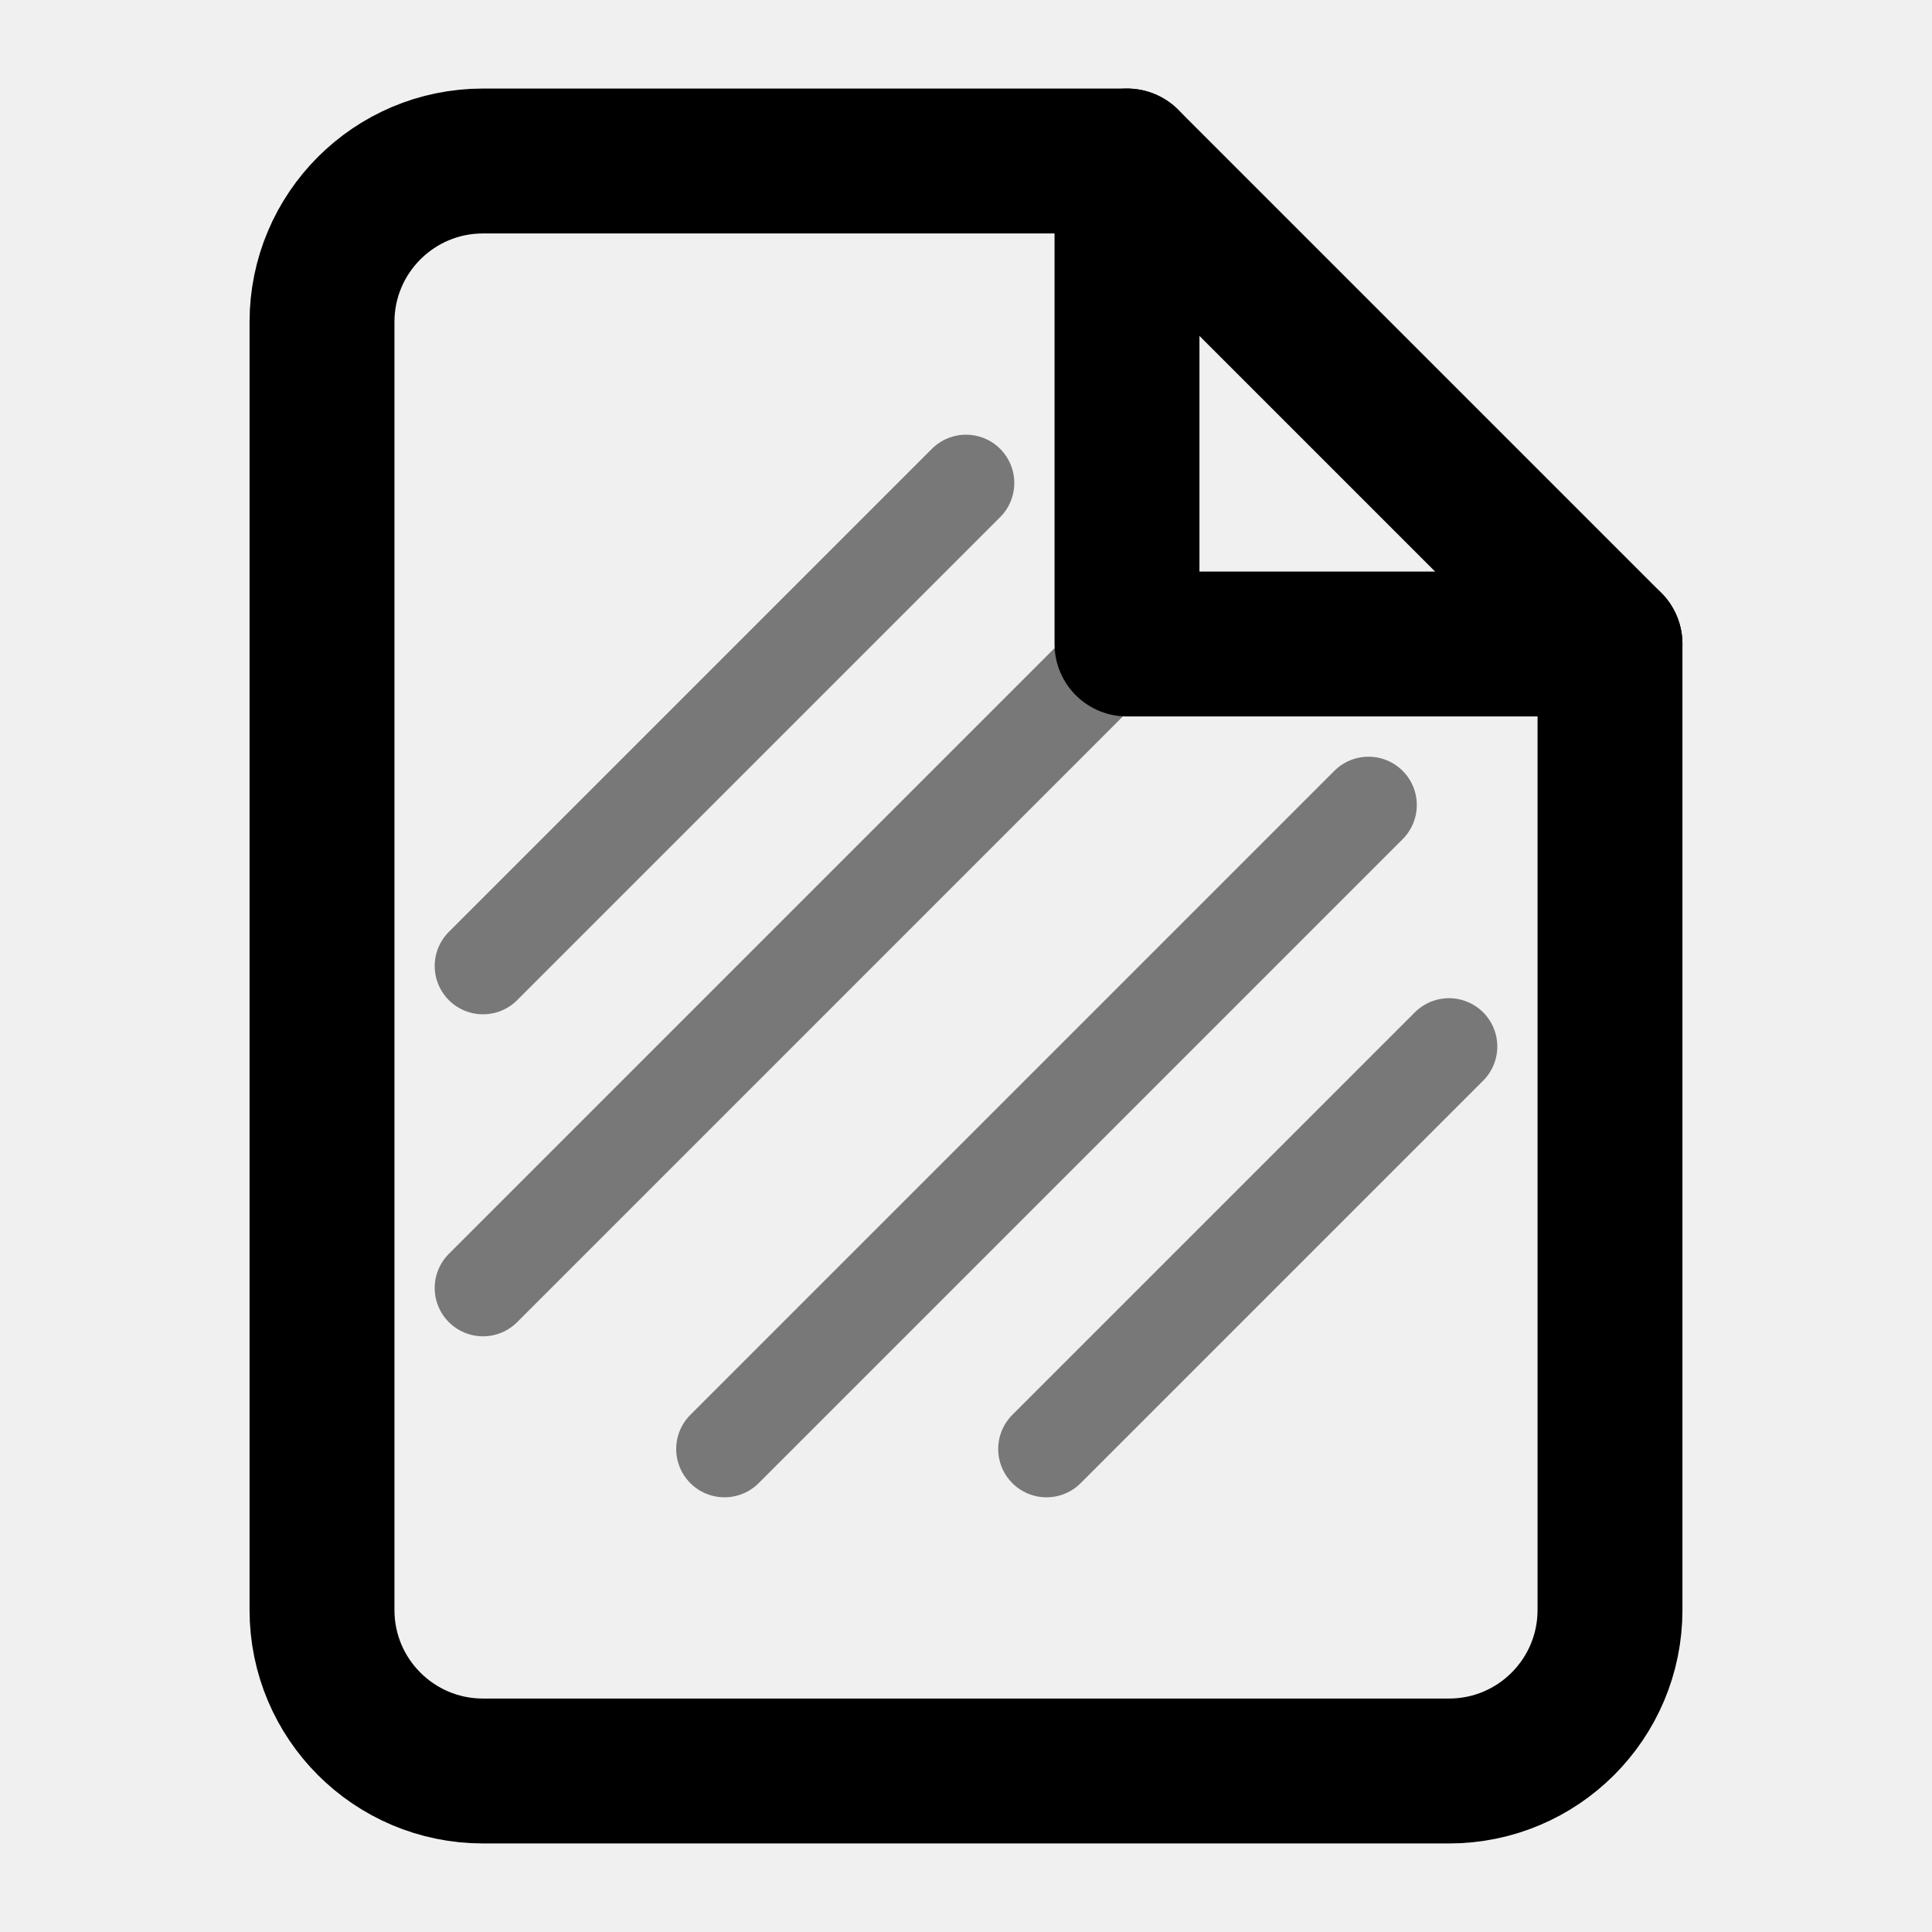
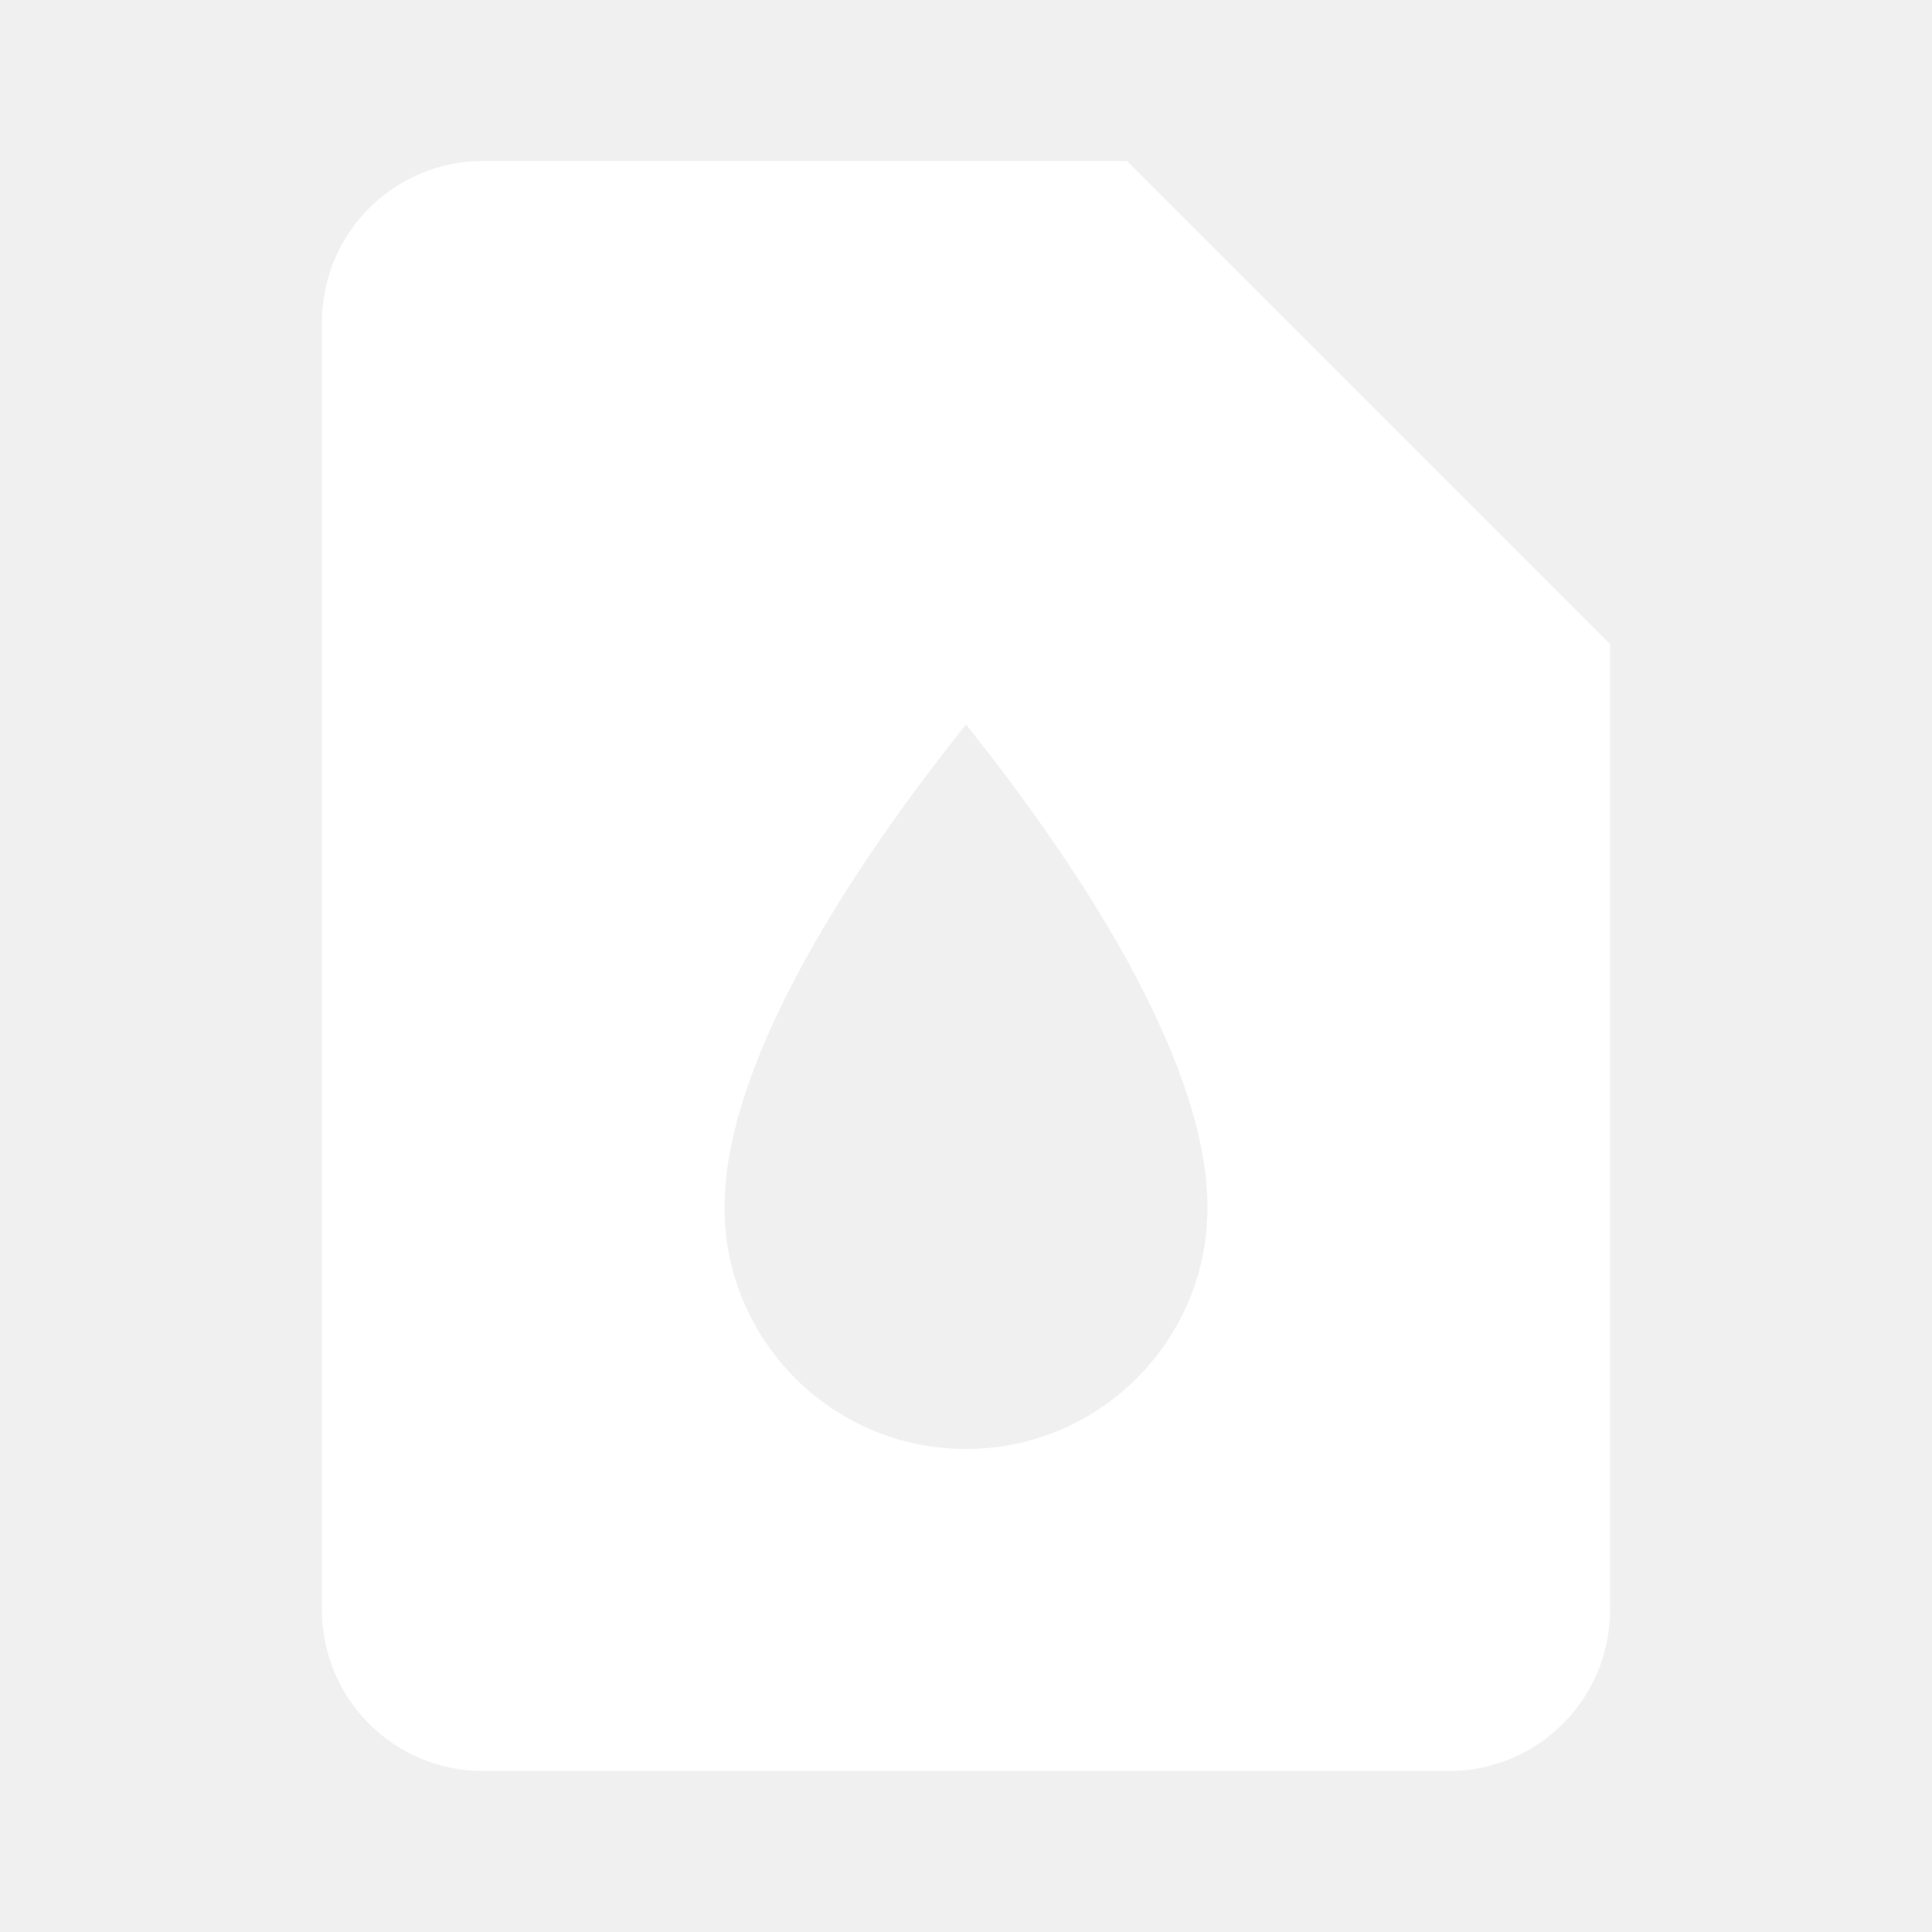
- <svg xmlns="http://www.w3.org/2000/svg" viewBox="0 0 24 24" fill="none" stroke="currentColor" stroke-width="1.8" stroke-linecap="round" stroke-linejoin="round">
-   <path fill="none" d="M14 2H6a2 2 0 0 0-2 2v16a2 2 0 0 0 2 2h12a2 2 0 0 0 2-2V8z" />
-   <polyline fill="none" points="14 2 14 8 20 8" />
-   <g fill="none" stroke-width="1.2" stroke-opacity="0.5">
-     <line x1="6" y1="12" x2="12" y2="6" />
-     <line x1="6" y1="16" x2="14" y2="8" />
-     <line x1="9" y1="18" x2="17" y2="10" />
-     <line x1="13" y1="18" x2="18" y2="13" />
-   </g>
+ <svg xmlns="http://www.w3.org/2000/svg" viewBox="0 0 24 24" width="150" height="150" fill="#ffffff" fill-rule="evenodd" clip-rule="evenodd">
+   <path d="M6 2h8l6 6v12a2 2 0 0 1-2 2H6a2 2 0 0 1-2-2V4a2 2 0 0 1 2-2Zm6 7c-1.6 2-3 4.3-3 6a3 3 0 0 0 6 0c0-1.7-1.4-4-3-6Z" />
</svg>
